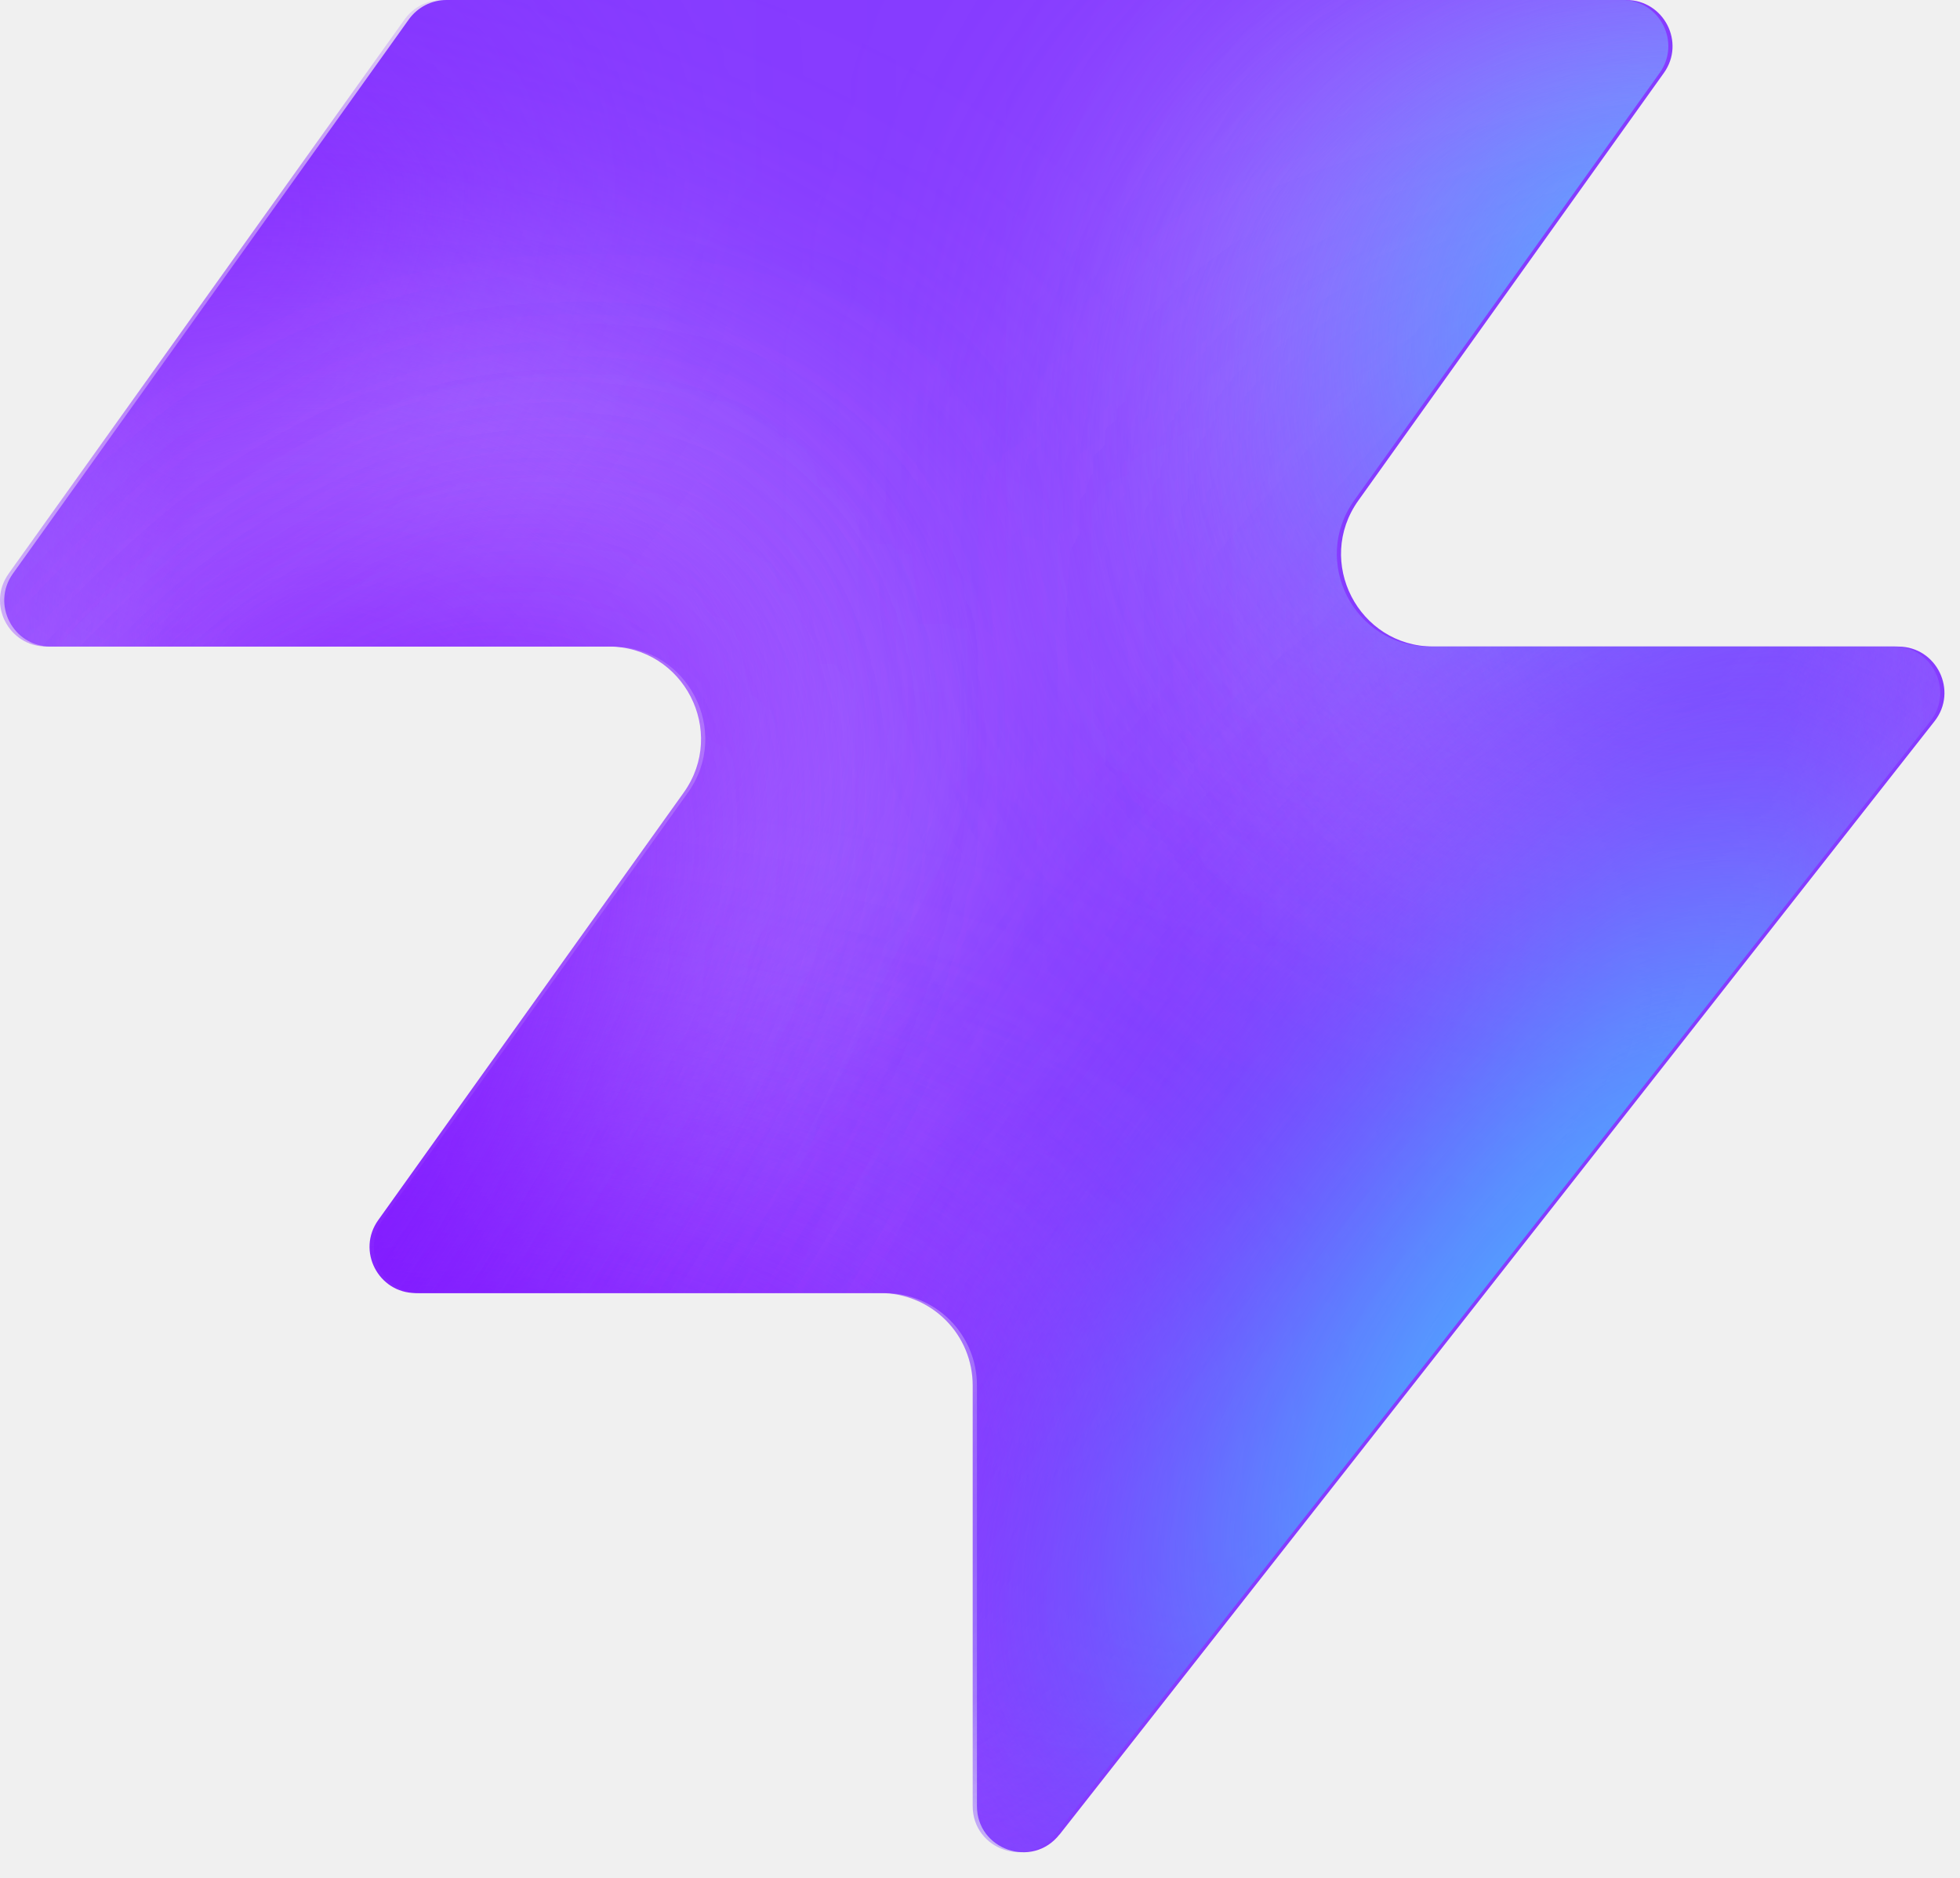
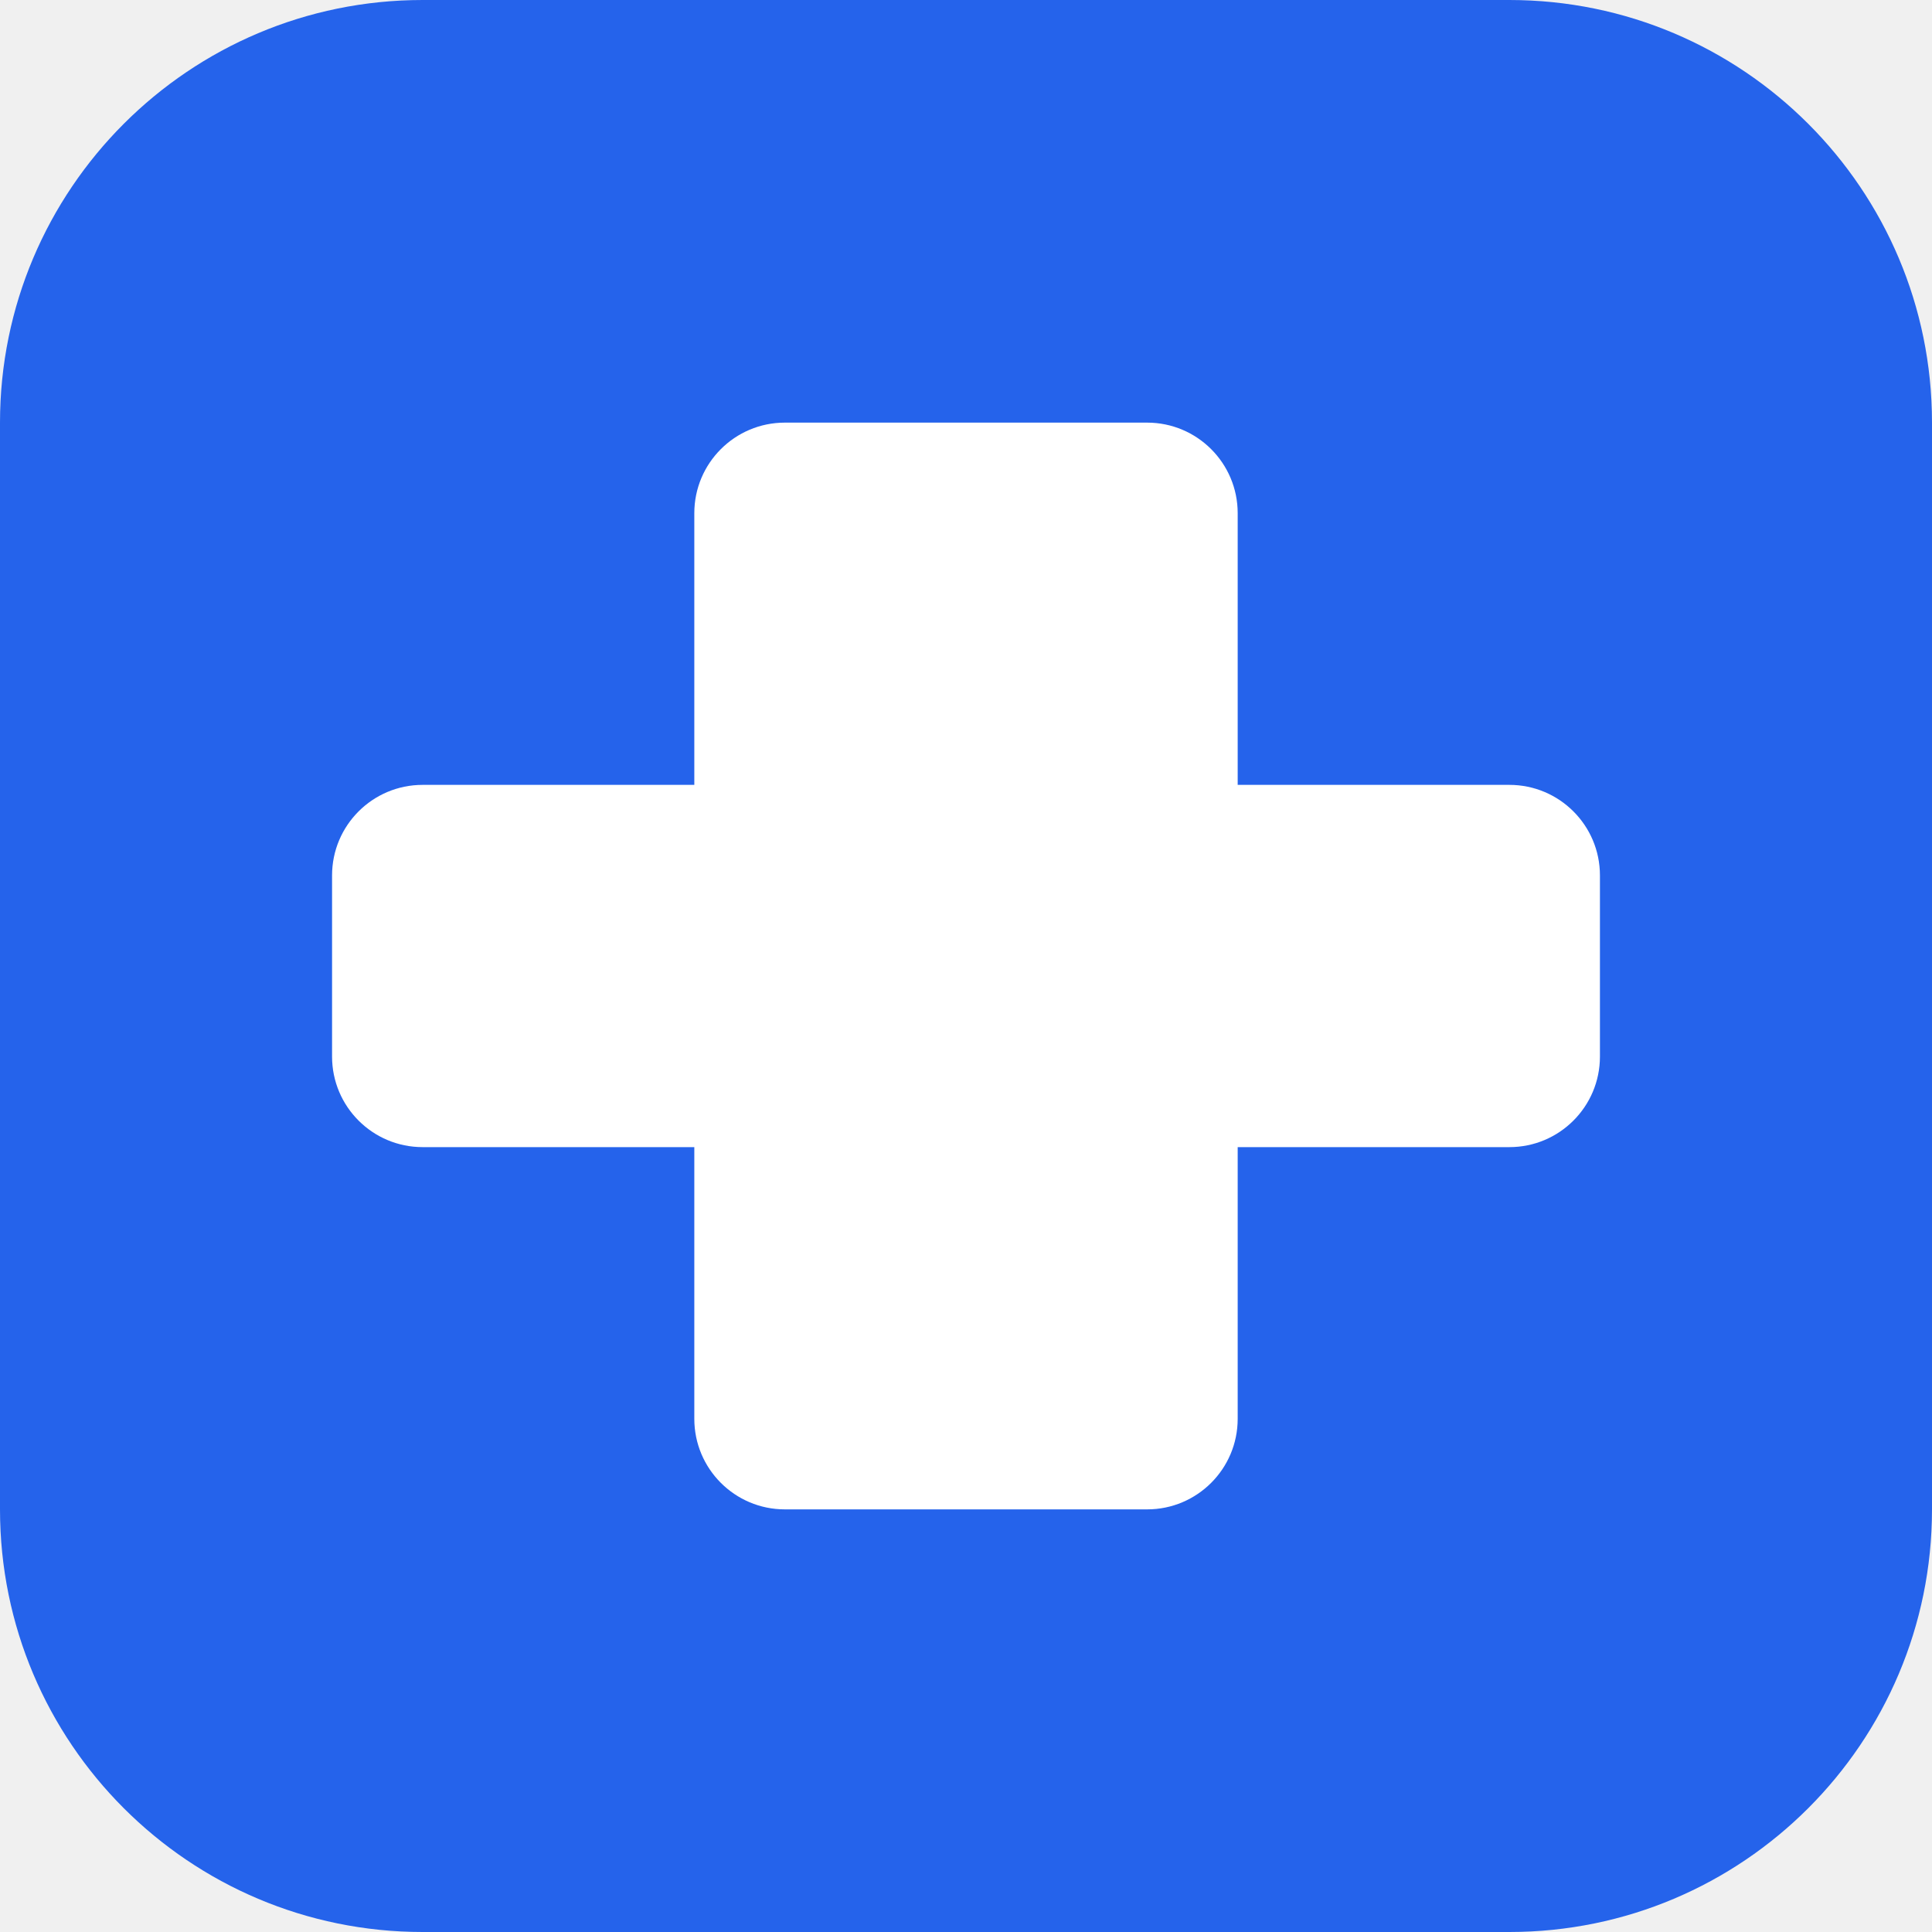
- <svg xmlns="http://www.w3.org/2000/svg" width="48" height="46" fill="none" viewBox="0 0 48 46">
-   <path fill="#863bff" d="M25.946 44.938c-.664.845-2.021.375-2.021-.698V33.937a2.26 2.26 0 0 0-2.262-2.262H10.287c-.92 0-1.456-1.04-.92-1.788l7.48-10.471c1.07-1.497 0-3.578-1.842-3.578H1.237c-.92 0-1.456-1.04-.92-1.788L10.013.474c.214-.297.556-.474.92-.474h28.894c.92 0 1.456 1.04.92 1.788l-7.48 10.471c-1.07 1.498 0 3.579 1.842 3.579h11.377c.943 0 1.473 1.088.89 1.83L25.947 44.94z" style="fill:#863bff;fill:color(display-p3 .525 .23 1);fill-opacity:1" />
-   <mask id="a" width="48" height="46" x="0" y="0" maskUnits="userSpaceOnUse" style="mask-type:alpha">
-     <path fill="#000" d="M25.842 44.938c-.664.844-2.021.375-2.021-.698V33.937a2.26 2.26 0 0 0-2.262-2.262H10.183c-.92 0-1.456-1.04-.92-1.788l7.48-10.471c1.07-1.498 0-3.579-1.842-3.579H1.133c-.92 0-1.456-1.04-.92-1.787L9.91.473c.214-.297.556-.474.92-.474h28.894c.92 0 1.456 1.04.92 1.788l-7.48 10.471c-1.07 1.498 0 3.578 1.842 3.578h11.377c.943 0 1.473 1.088.89 1.832L25.843 44.94z" style="fill:#000;fill-opacity:1" />
-   </mask>
-   <g mask="url(#a)">
-     <g filter="url(#b)">
-       <ellipse cx="5.508" cy="14.704" fill="#ede6ff" rx="5.508" ry="14.704" style="fill:#ede6ff;fill:color(display-p3 .927 .903 1);fill-opacity:1" transform="matrix(.00324 1 1 -.00324 -4.47 31.516)" />
-     </g>
-     <g filter="url(#c)">
-       <ellipse cx="10.399" cy="29.851" fill="#ede6ff" rx="10.399" ry="29.851" style="fill:#ede6ff;fill:color(display-p3 .927 .903 1);fill-opacity:1" transform="matrix(.00324 1 1 -.00324 -39.328 7.883)" />
-     </g>
-     <g filter="url(#d)">
-       <ellipse cx="5.508" cy="30.487" fill="#7e14ff" rx="5.508" ry="30.487" style="fill:#7e14ff;fill:color(display-p3 .492 .077 1);fill-opacity:1" transform="rotate(89.814 -25.913 -14.639)scale(1 -1)" />
-     </g>
-     <g filter="url(#e)">
-       <ellipse cx="5.508" cy="30.599" fill="#7e14ff" rx="5.508" ry="30.599" style="fill:#7e14ff;fill:color(display-p3 .492 .077 1);fill-opacity:1" transform="rotate(89.814 -32.644 -3.334)scale(1 -1)" />
-     </g>
-     <g filter="url(#f)">
-       <ellipse cx="5.508" cy="30.599" fill="#7e14ff" rx="5.508" ry="30.599" style="fill:#7e14ff;fill:color(display-p3 .492 .077 1);fill-opacity:1" transform="matrix(.00324 1 1 -.00324 -34.34 30.47)" />
-     </g>
-     <g filter="url(#g)">
-       <ellipse cx="14.072" cy="22.078" fill="#ede6ff" rx="14.072" ry="22.078" style="fill:#ede6ff;fill:color(display-p3 .927 .903 1);fill-opacity:1" transform="rotate(93.35 24.506 48.493)scale(-1 1)" />
-     </g>
-     <g filter="url(#h)">
-       <ellipse cx="3.47" cy="21.501" fill="#7e14ff" rx="3.47" ry="21.501" style="fill:#7e14ff;fill:color(display-p3 .492 .077 1);fill-opacity:1" transform="rotate(89.009 28.708 47.59)scale(-1 1)" />
-     </g>
-     <g filter="url(#i)">
-       <ellipse cx="3.47" cy="21.501" fill="#7e14ff" rx="3.47" ry="21.501" style="fill:#7e14ff;fill:color(display-p3 .492 .077 1);fill-opacity:1" transform="rotate(89.009 28.708 47.59)scale(-1 1)" />
-     </g>
-     <g filter="url(#j)">
-       <ellipse cx=".387" cy="8.972" fill="#7e14ff" rx="4.407" ry="29.108" style="fill:#7e14ff;fill:color(display-p3 .492 .077 1);fill-opacity:1" transform="rotate(39.51 .387 8.972)" />
-     </g>
-     <g filter="url(#k)">
-       <ellipse cx="47.523" cy="-6.092" fill="#7e14ff" rx="4.407" ry="29.108" style="fill:#7e14ff;fill:color(display-p3 .492 .077 1);fill-opacity:1" transform="rotate(37.892 47.523 -6.092)" />
-     </g>
-     <g filter="url(#l)">
-       <ellipse cx="41.412" cy="6.333" fill="#47bfff" rx="5.971" ry="9.665" style="fill:#47bfff;fill:color(display-p3 .28 .748 1);fill-opacity:1" transform="rotate(37.892 41.412 6.333)" />
-     </g>
-     <g filter="url(#m)">
-       <ellipse cx="-1.879" cy="38.332" fill="#7e14ff" rx="4.407" ry="29.108" style="fill:#7e14ff;fill:color(display-p3 .492 .077 1);fill-opacity:1" transform="rotate(37.892 -1.88 38.332)" />
-     </g>
-     <g filter="url(#n)">
-       <ellipse cx="-1.879" cy="38.332" fill="#7e14ff" rx="4.407" ry="29.108" style="fill:#7e14ff;fill:color(display-p3 .492 .077 1);fill-opacity:1" transform="rotate(37.892 -1.88 38.332)" />
-     </g>
-     <g filter="url(#o)">
-       <ellipse cx="35.651" cy="29.907" fill="#7e14ff" rx="4.407" ry="29.108" style="fill:#7e14ff;fill:color(display-p3 .492 .077 1);fill-opacity:1" transform="rotate(37.892 35.651 29.907)" />
-     </g>
-     <g filter="url(#p)">
-       <ellipse cx="38.418" cy="32.4" fill="#47bfff" rx="5.971" ry="15.297" style="fill:#47bfff;fill:color(display-p3 .28 .748 1);fill-opacity:1" transform="rotate(37.892 38.418 32.4)" />
-     </g>
-   </g>
-   <defs>
-     <filter id="b" width="60.045" height="41.654" x="-19.77" y="16.149" color-interpolation-filters="sRGB" filterUnits="userSpaceOnUse">
-       <feFlood flood-opacity="0" result="BackgroundImageFix" />
-       <feBlend in="SourceGraphic" in2="BackgroundImageFix" result="shape" />
-       <feGaussianBlur result="effect1_foregroundBlur_2002_17158" stdDeviation="7.659" />
-     </filter>
-     <filter id="c" width="90.34" height="51.437" x="-54.613" y="-7.533" color-interpolation-filters="sRGB" filterUnits="userSpaceOnUse">
-       <feFlood flood-opacity="0" result="BackgroundImageFix" />
-       <feBlend in="SourceGraphic" in2="BackgroundImageFix" result="shape" />
-       <feGaussianBlur result="effect1_foregroundBlur_2002_17158" stdDeviation="7.659" />
-     </filter>
-     <filter id="d" width="79.355" height="29.4" x="-49.64" y="2.03" color-interpolation-filters="sRGB" filterUnits="userSpaceOnUse">
-       <feFlood flood-opacity="0" result="BackgroundImageFix" />
-       <feBlend in="SourceGraphic" in2="BackgroundImageFix" result="shape" />
-       <feGaussianBlur result="effect1_foregroundBlur_2002_17158" stdDeviation="4.596" />
-     </filter>
-     <filter id="e" width="79.579" height="29.4" x="-45.045" y="20.029" color-interpolation-filters="sRGB" filterUnits="userSpaceOnUse">
-       <feFlood flood-opacity="0" result="BackgroundImageFix" />
-       <feBlend in="SourceGraphic" in2="BackgroundImageFix" result="shape" />
-       <feGaussianBlur result="effect1_foregroundBlur_2002_17158" stdDeviation="4.596" />
-     </filter>
-     <filter id="f" width="79.579" height="29.4" x="-43.513" y="21.178" color-interpolation-filters="sRGB" filterUnits="userSpaceOnUse">
-       <feFlood flood-opacity="0" result="BackgroundImageFix" />
-       <feBlend in="SourceGraphic" in2="BackgroundImageFix" result="shape" />
-       <feGaussianBlur result="effect1_foregroundBlur_2002_17158" stdDeviation="4.596" />
-     </filter>
-     <filter id="g" width="74.749" height="58.852" x="15.756" y="-17.901" color-interpolation-filters="sRGB" filterUnits="userSpaceOnUse">
-       <feFlood flood-opacity="0" result="BackgroundImageFix" />
-       <feBlend in="SourceGraphic" in2="BackgroundImageFix" result="shape" />
-       <feGaussianBlur result="effect1_foregroundBlur_2002_17158" stdDeviation="7.659" />
-     </filter>
-     <filter id="h" width="61.377" height="25.362" x="23.548" y="2.284" color-interpolation-filters="sRGB" filterUnits="userSpaceOnUse">
-       <feFlood flood-opacity="0" result="BackgroundImageFix" />
-       <feBlend in="SourceGraphic" in2="BackgroundImageFix" result="shape" />
-       <feGaussianBlur result="effect1_foregroundBlur_2002_17158" stdDeviation="4.596" />
-     </filter>
-     <filter id="i" width="61.377" height="25.362" x="23.548" y="2.284" color-interpolation-filters="sRGB" filterUnits="userSpaceOnUse">
-       <feFlood flood-opacity="0" result="BackgroundImageFix" />
-       <feBlend in="SourceGraphic" in2="BackgroundImageFix" result="shape" />
-       <feGaussianBlur result="effect1_foregroundBlur_2002_17158" stdDeviation="4.596" />
-     </filter>
-     <filter id="j" width="56.045" height="63.649" x="-27.636" y="-22.853" color-interpolation-filters="sRGB" filterUnits="userSpaceOnUse">
-       <feFlood flood-opacity="0" result="BackgroundImageFix" />
-       <feBlend in="SourceGraphic" in2="BackgroundImageFix" result="shape" />
-       <feGaussianBlur result="effect1_foregroundBlur_2002_17158" stdDeviation="4.596" />
-     </filter>
-     <filter id="k" width="54.814" height="64.646" x="20.116" y="-38.415" color-interpolation-filters="sRGB" filterUnits="userSpaceOnUse">
-       <feFlood flood-opacity="0" result="BackgroundImageFix" />
-       <feBlend in="SourceGraphic" in2="BackgroundImageFix" result="shape" />
-       <feGaussianBlur result="effect1_foregroundBlur_2002_17158" stdDeviation="4.596" />
-     </filter>
-     <filter id="l" width="33.541" height="35.313" x="24.641" y="-11.323" color-interpolation-filters="sRGB" filterUnits="userSpaceOnUse">
-       <feFlood flood-opacity="0" result="BackgroundImageFix" />
-       <feBlend in="SourceGraphic" in2="BackgroundImageFix" result="shape" />
-       <feGaussianBlur result="effect1_foregroundBlur_2002_17158" stdDeviation="4.596" />
-     </filter>
-     <filter id="m" width="54.814" height="64.646" x="-29.286" y="6.009" color-interpolation-filters="sRGB" filterUnits="userSpaceOnUse">
-       <feFlood flood-opacity="0" result="BackgroundImageFix" />
-       <feBlend in="SourceGraphic" in2="BackgroundImageFix" result="shape" />
-       <feGaussianBlur result="effect1_foregroundBlur_2002_17158" stdDeviation="4.596" />
-     </filter>
-     <filter id="n" width="54.814" height="64.646" x="-29.286" y="6.009" color-interpolation-filters="sRGB" filterUnits="userSpaceOnUse">
-       <feFlood flood-opacity="0" result="BackgroundImageFix" />
-       <feBlend in="SourceGraphic" in2="BackgroundImageFix" result="shape" />
-       <feGaussianBlur result="effect1_foregroundBlur_2002_17158" stdDeviation="4.596" />
-     </filter>
-     <filter id="o" width="54.814" height="64.646" x="8.244" y="-2.416" color-interpolation-filters="sRGB" filterUnits="userSpaceOnUse">
-       <feFlood flood-opacity="0" result="BackgroundImageFix" />
-       <feBlend in="SourceGraphic" in2="BackgroundImageFix" result="shape" />
-       <feGaussianBlur result="effect1_foregroundBlur_2002_17158" stdDeviation="4.596" />
-     </filter>
-     <filter id="p" width="39.409" height="43.623" x="18.713" y="10.588" color-interpolation-filters="sRGB" filterUnits="userSpaceOnUse">
-       <feFlood flood-opacity="0" result="BackgroundImageFix" />
-       <feBlend in="SourceGraphic" in2="BackgroundImageFix" result="shape" />
-       <feGaussianBlur result="effect1_foregroundBlur_2002_17158" stdDeviation="4.596" />
-     </filter>
-   </defs>
+ <svg xmlns="http://www.w3.org/2000/svg" viewBox="0 0 64 64">
+   <rect width="64" height="64" rx="14" fill="#2563eb" />
+   <path fill="#fff" d="M26 14h12a3 3 0 0 1 3 3v9h9a3 3 0 0 1 3 3v6a3 3 0 0 1-3 3h-9v9a3 3 0 0 1-3 3H26a3 3 0 0 1-3-3v-9h-9a3 3 0 0 1-3-3v-6a3 3 0 0 1 3-3h9v-9a3 3 0 0 1 3-3Z" />
</svg>
